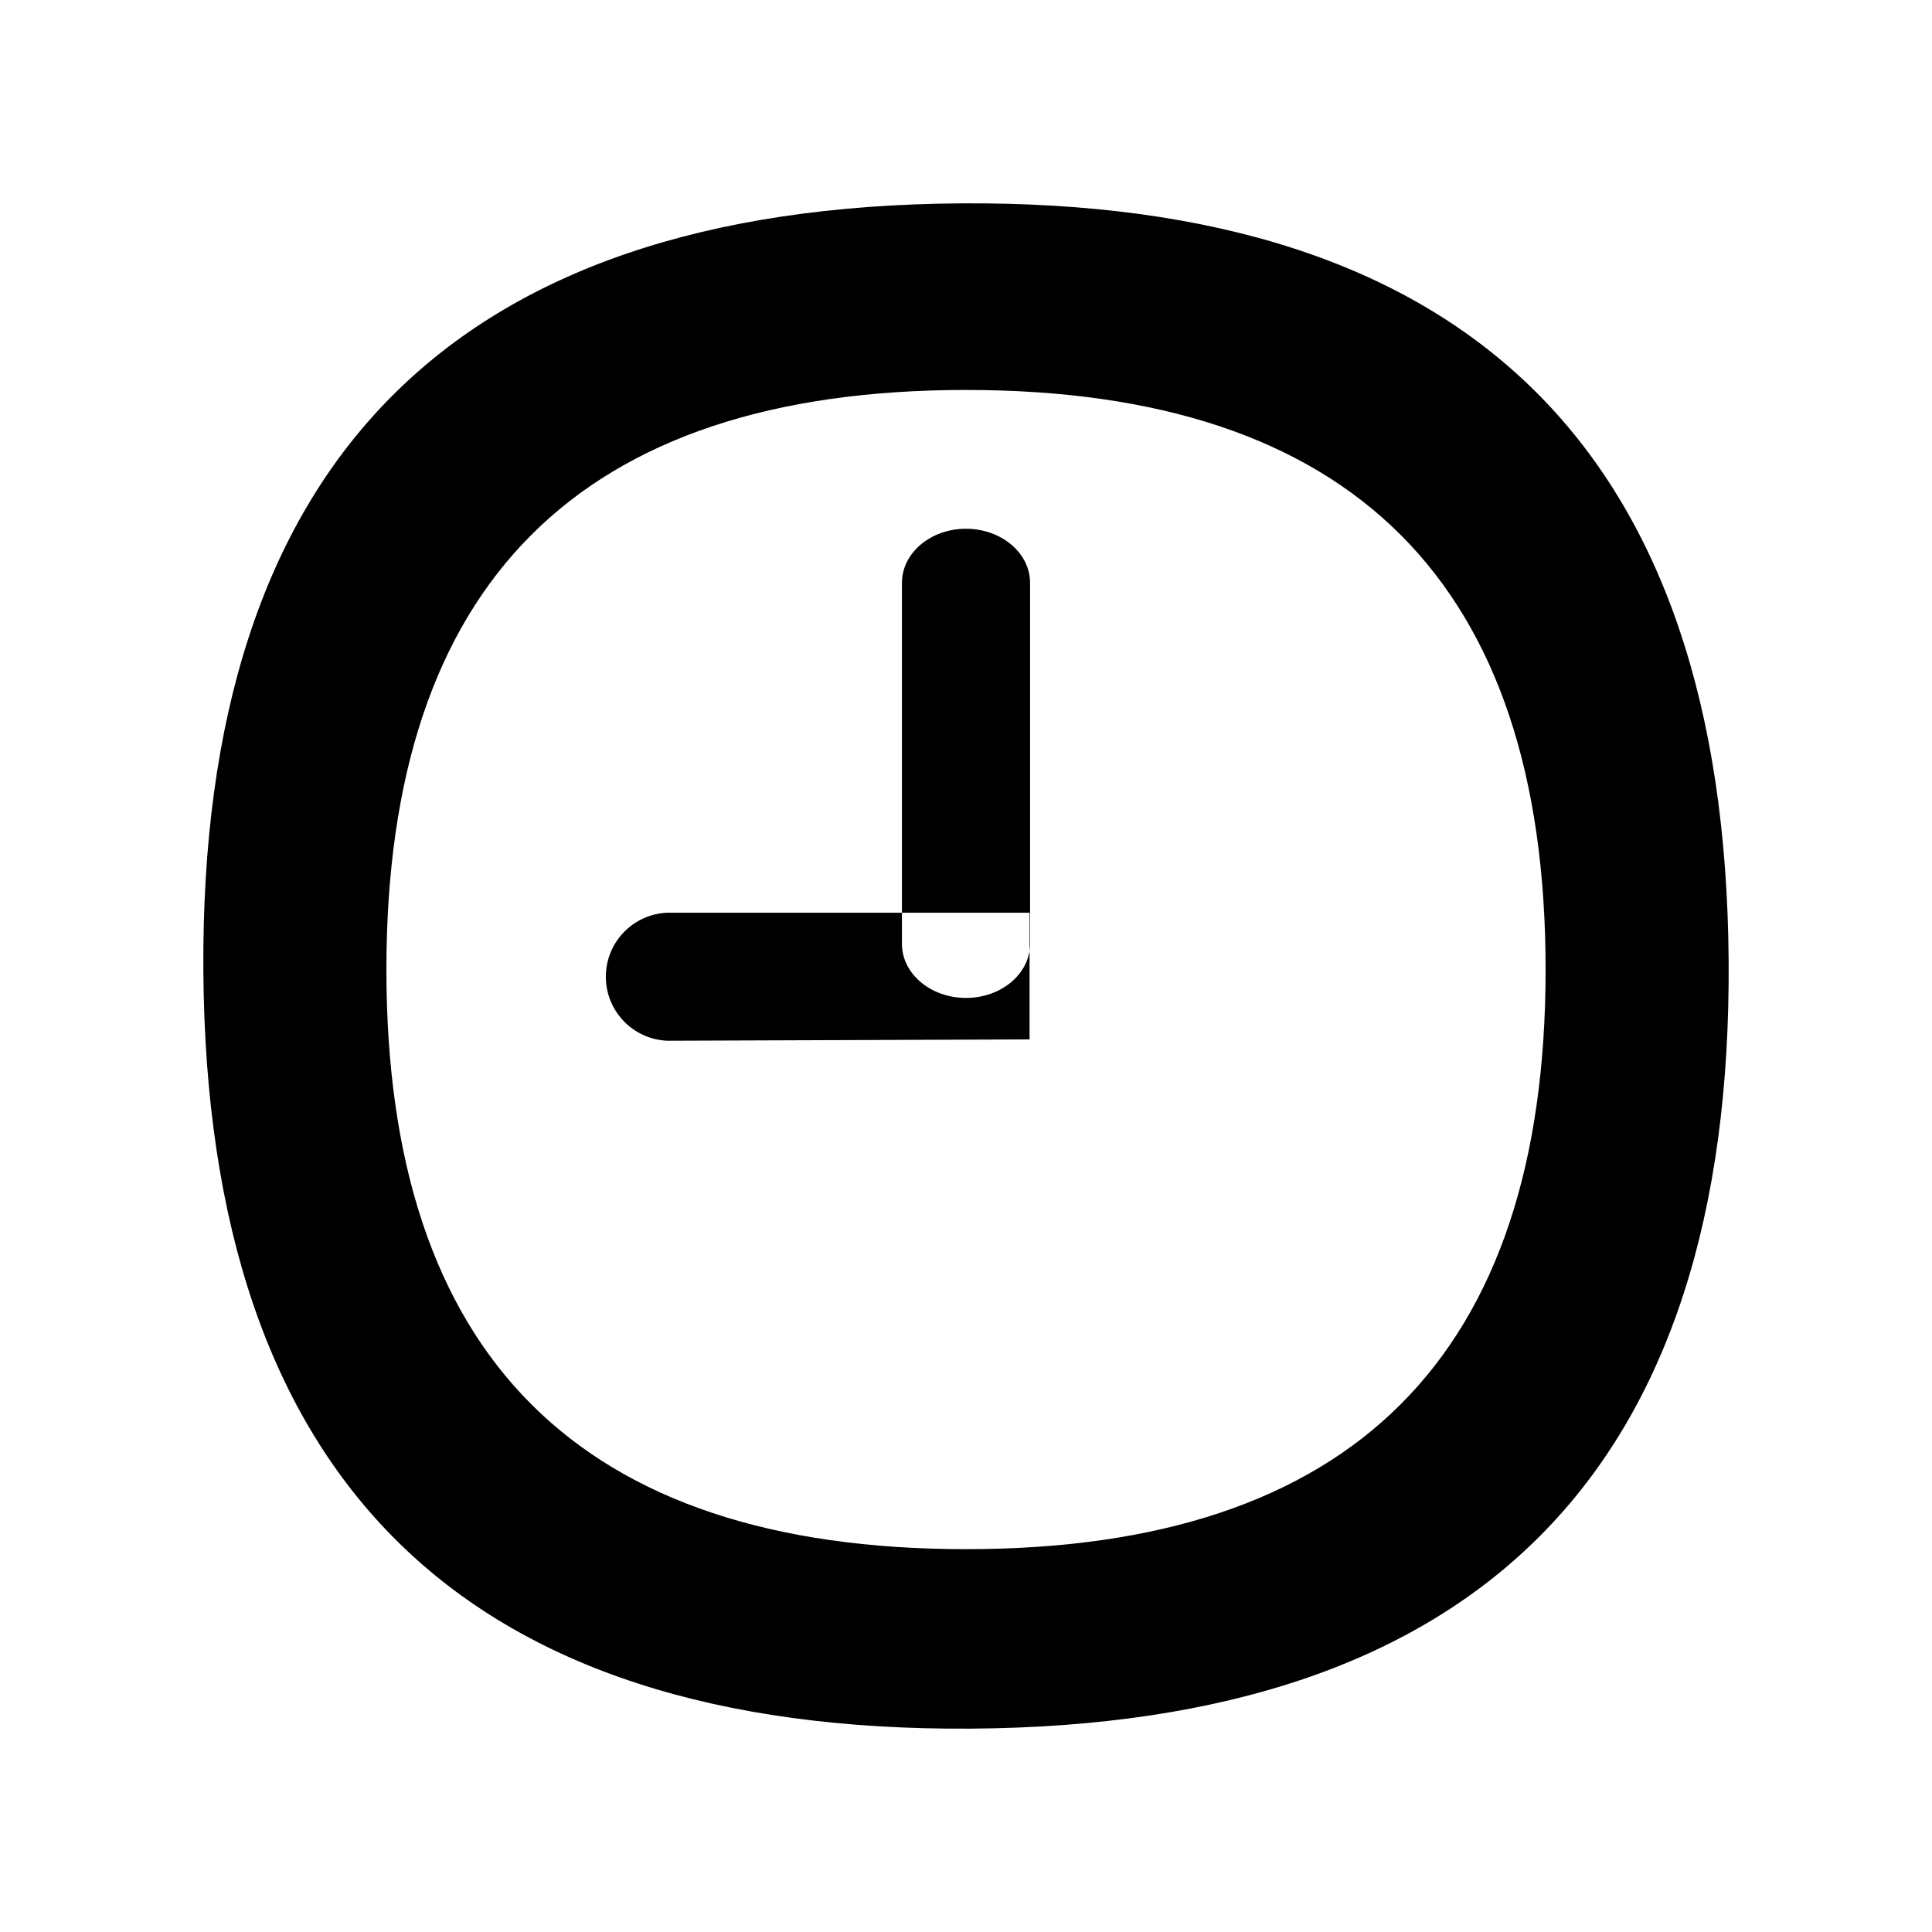
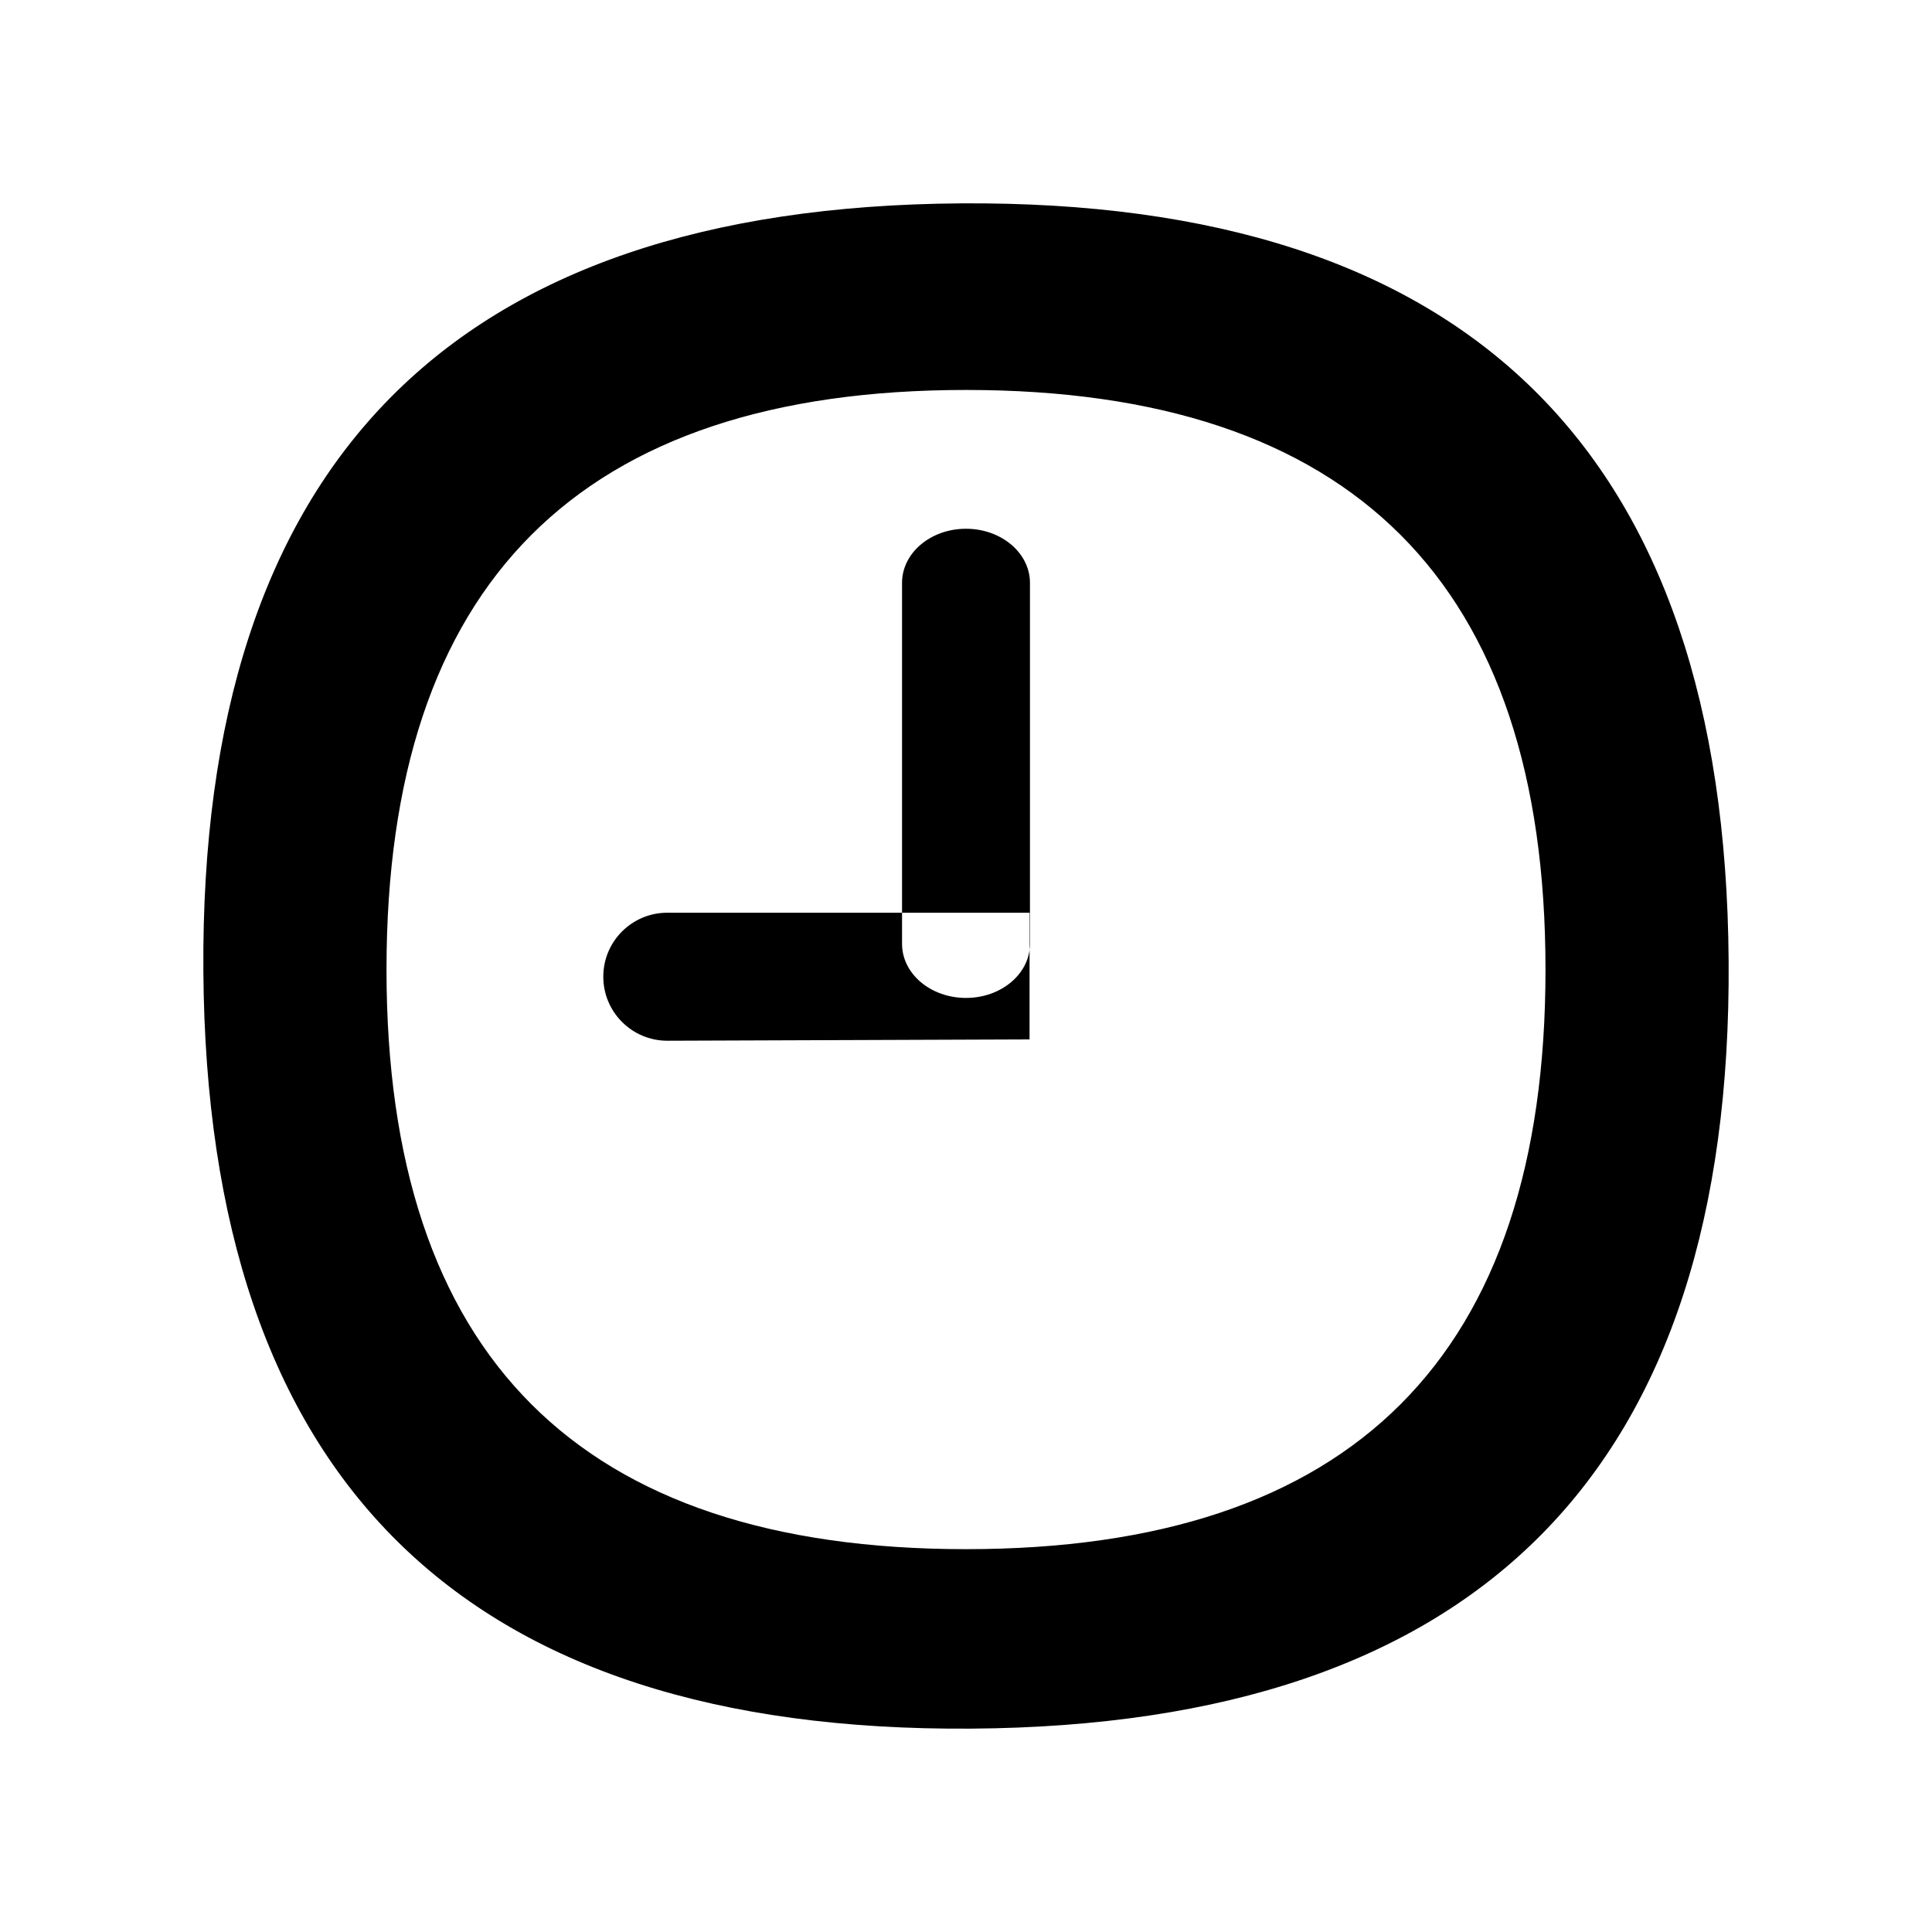
- <svg xmlns="http://www.w3.org/2000/svg" width="19" height="19">
-   <path fill-rule="evenodd" d="M9.552 17c-5 .035-7.517-2.447-7.552-7.448-.035-5 2.448-7.517 7.447-7.552 5-.035 7.518 2.447 7.553 7.448.035 5-2.448 7.517-7.448 7.552zM9.5 3.835c3.8 0 5.7 1.902 5.7 5.7 0 3.8-1.9 5.7-5.7 5.7-3.8 0-5.7-1.9-5.7-5.7 0-3.798 1.9-5.7 5.7-5.7zm0 1.365c.347 0 .63.238.63.532v3.55c0 .294-.283.532-.63.532-.348 0-.63-.238-.63-.532v-3.55c0-.294.282-.532.63-.532zM6.563 8.976h3.562v1.246l-3.562.013a.63.63 0 010-1.259z" />
+ <svg xmlns="http://www.w3.org/2000/svg" width="19px" height="19px" viewBox="0 0 19 19">
+   <path fill-rule="evenodd" fill="#000000" d="M9.552,17.0 C4.552,17.035 2.035,14.553 2,9.552 C1.965,4.553 4.448,2.035 9.447,2.0 C14.447,1.965 16.965,4.447 17,9.448 C17.035,14.448 14.552,16.965 9.552,17.0 ZM9.5,3.835 C13.299,3.835 15.199,5.737 15.199,9.535 C15.199,13.334 13.299,15.235 9.5,15.235 C5.7,15.235 3.801,13.334 3.801,9.535 C3.801,5.737 5.7,3.835 9.5,3.835 ZM9.5,5.2 C9.847,5.2 10.129,5.438 10.129,5.732 C10.129,5.732 10.129,9.282 10.129,9.282 C10.129,9.576 9.847,9.814 9.5,9.814 C9.152,9.814 8.871,9.576 8.871,9.282 C8.871,9.282 8.871,5.732 8.871,5.732 C8.871,5.438 9.152,5.2 9.5,5.2 ZM6.563,8.976 C6.563,8.976 10.125,8.976 10.125,8.976 C10.125,8.976 10.125,9.605 10.125,9.605 C10.125,9.605 10.125,10.222 10.125,10.222 C10.125,10.222 6.563,10.235 6.563,10.235 C6.215,10.235 5.933,9.953 5.933,9.605 C5.933,9.257 6.215,8.976 6.563,8.976 Z" />
</svg>
